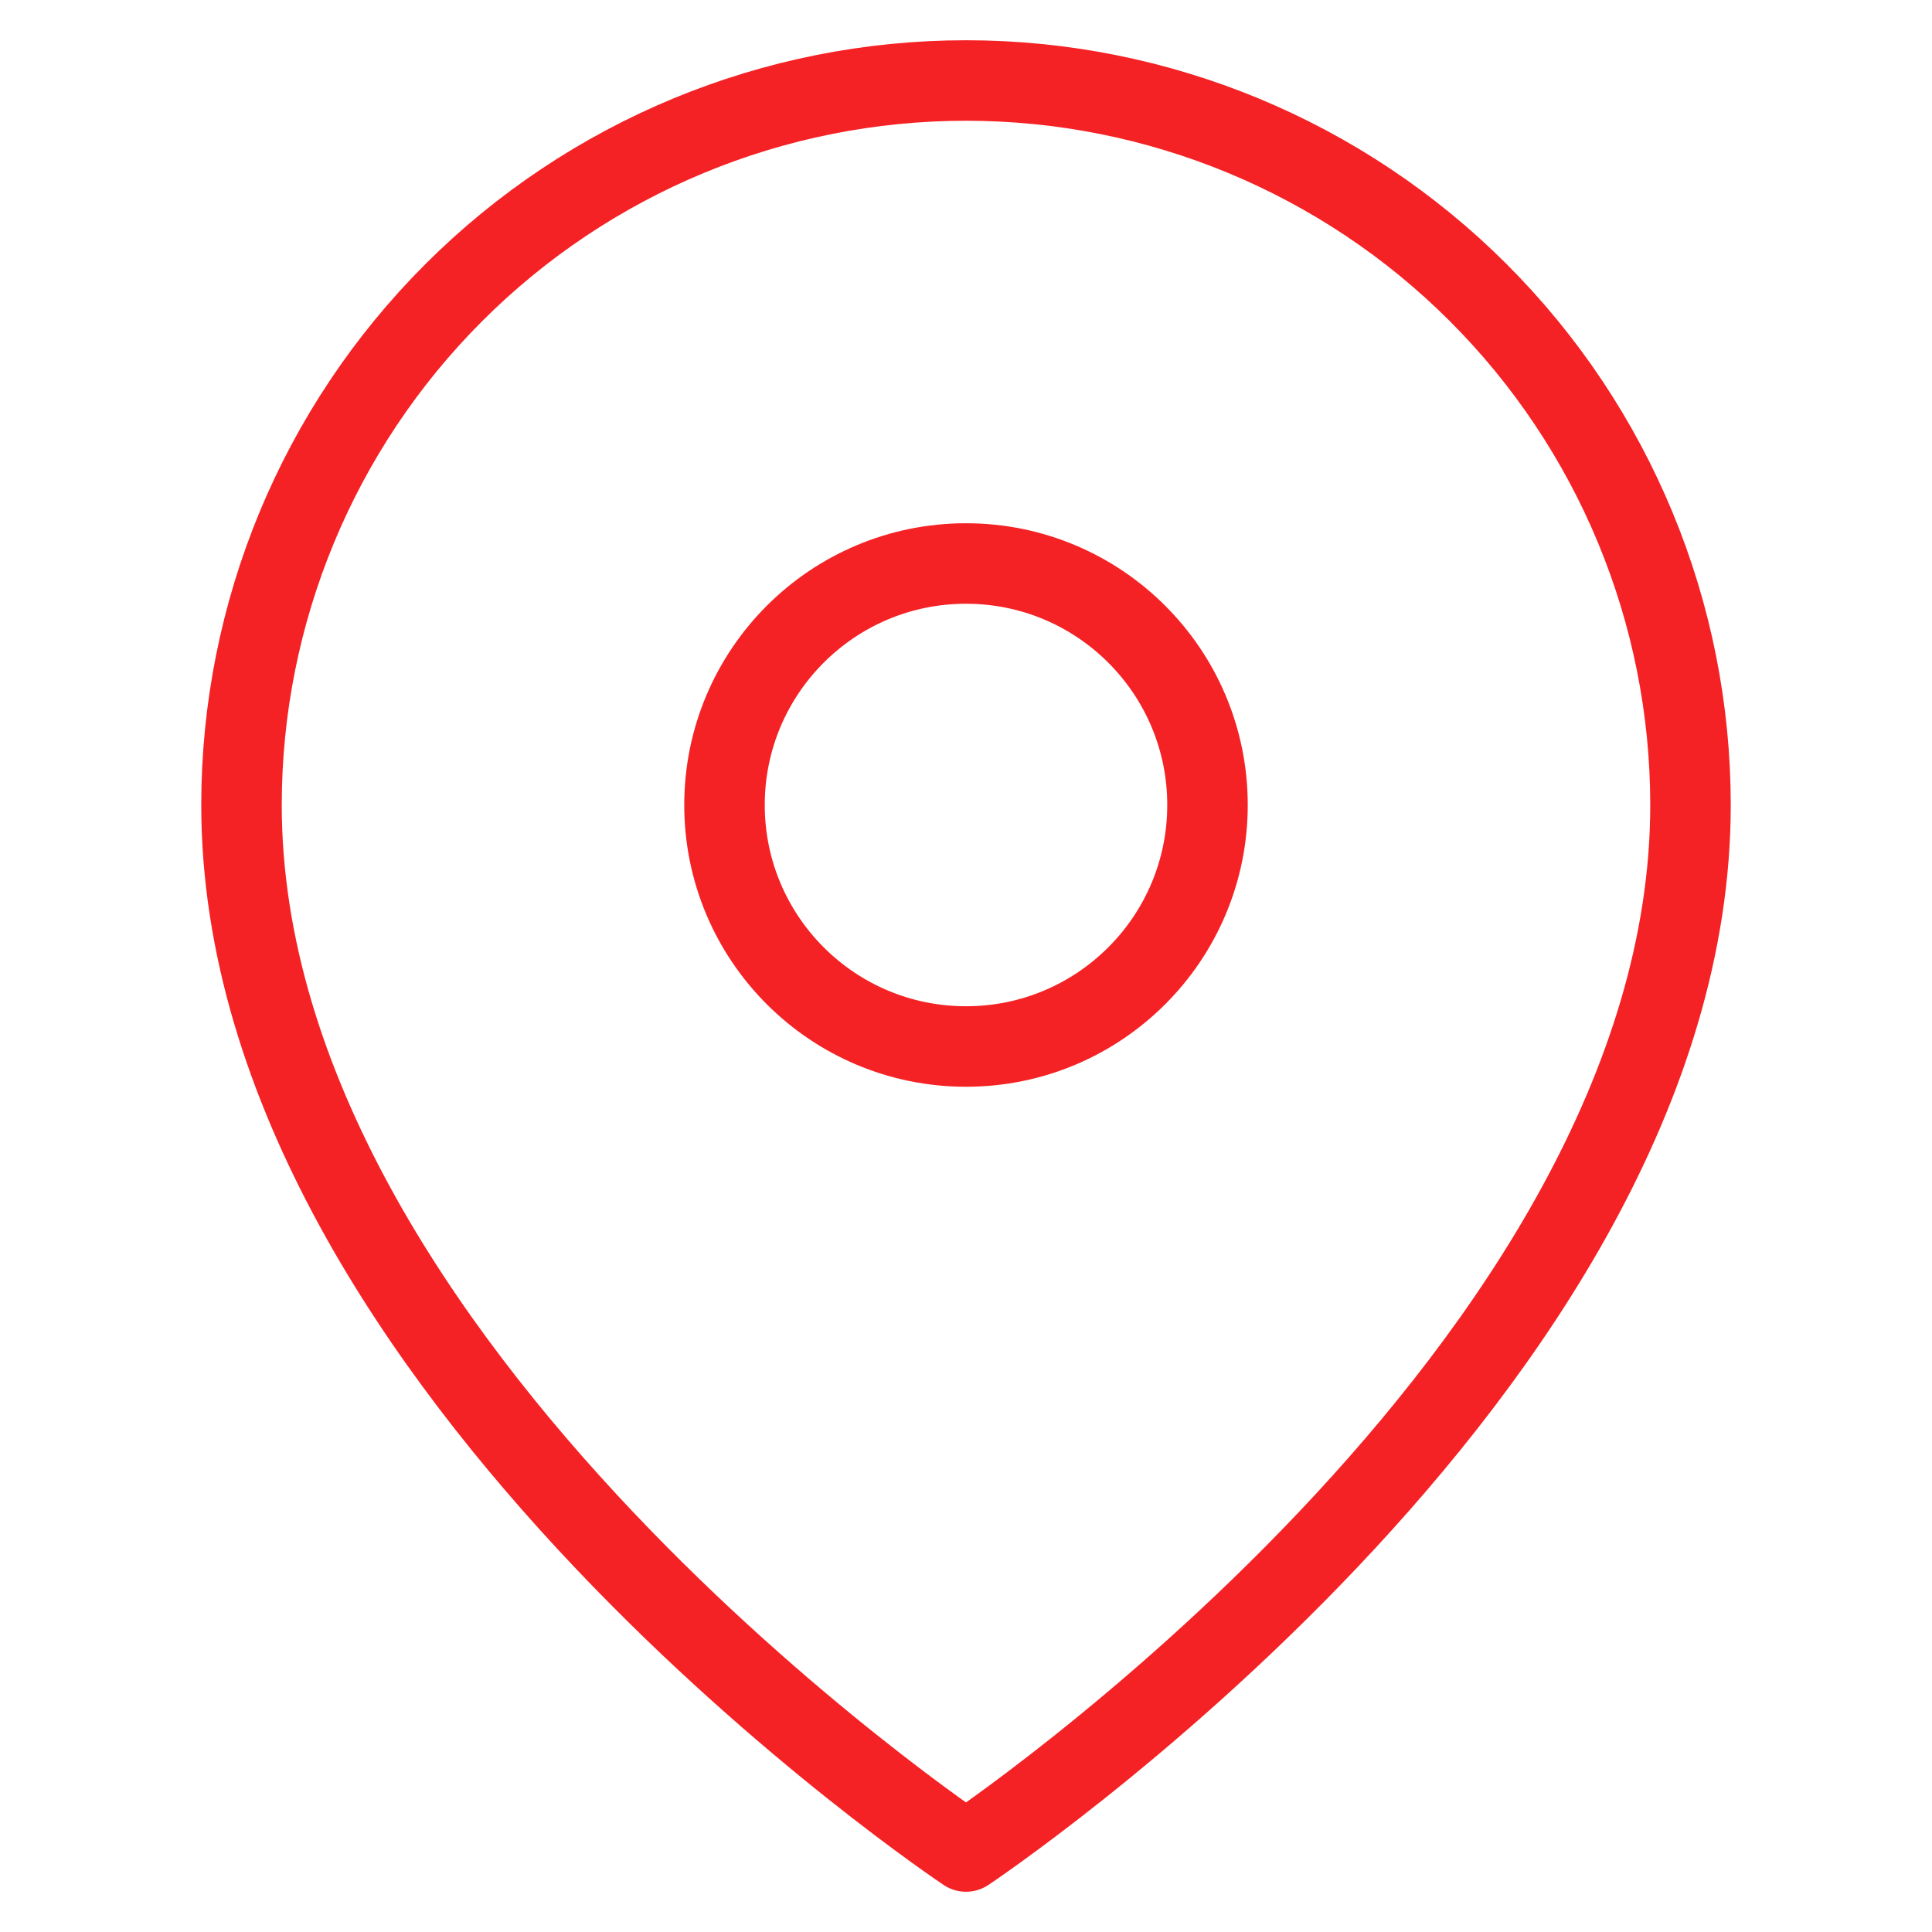
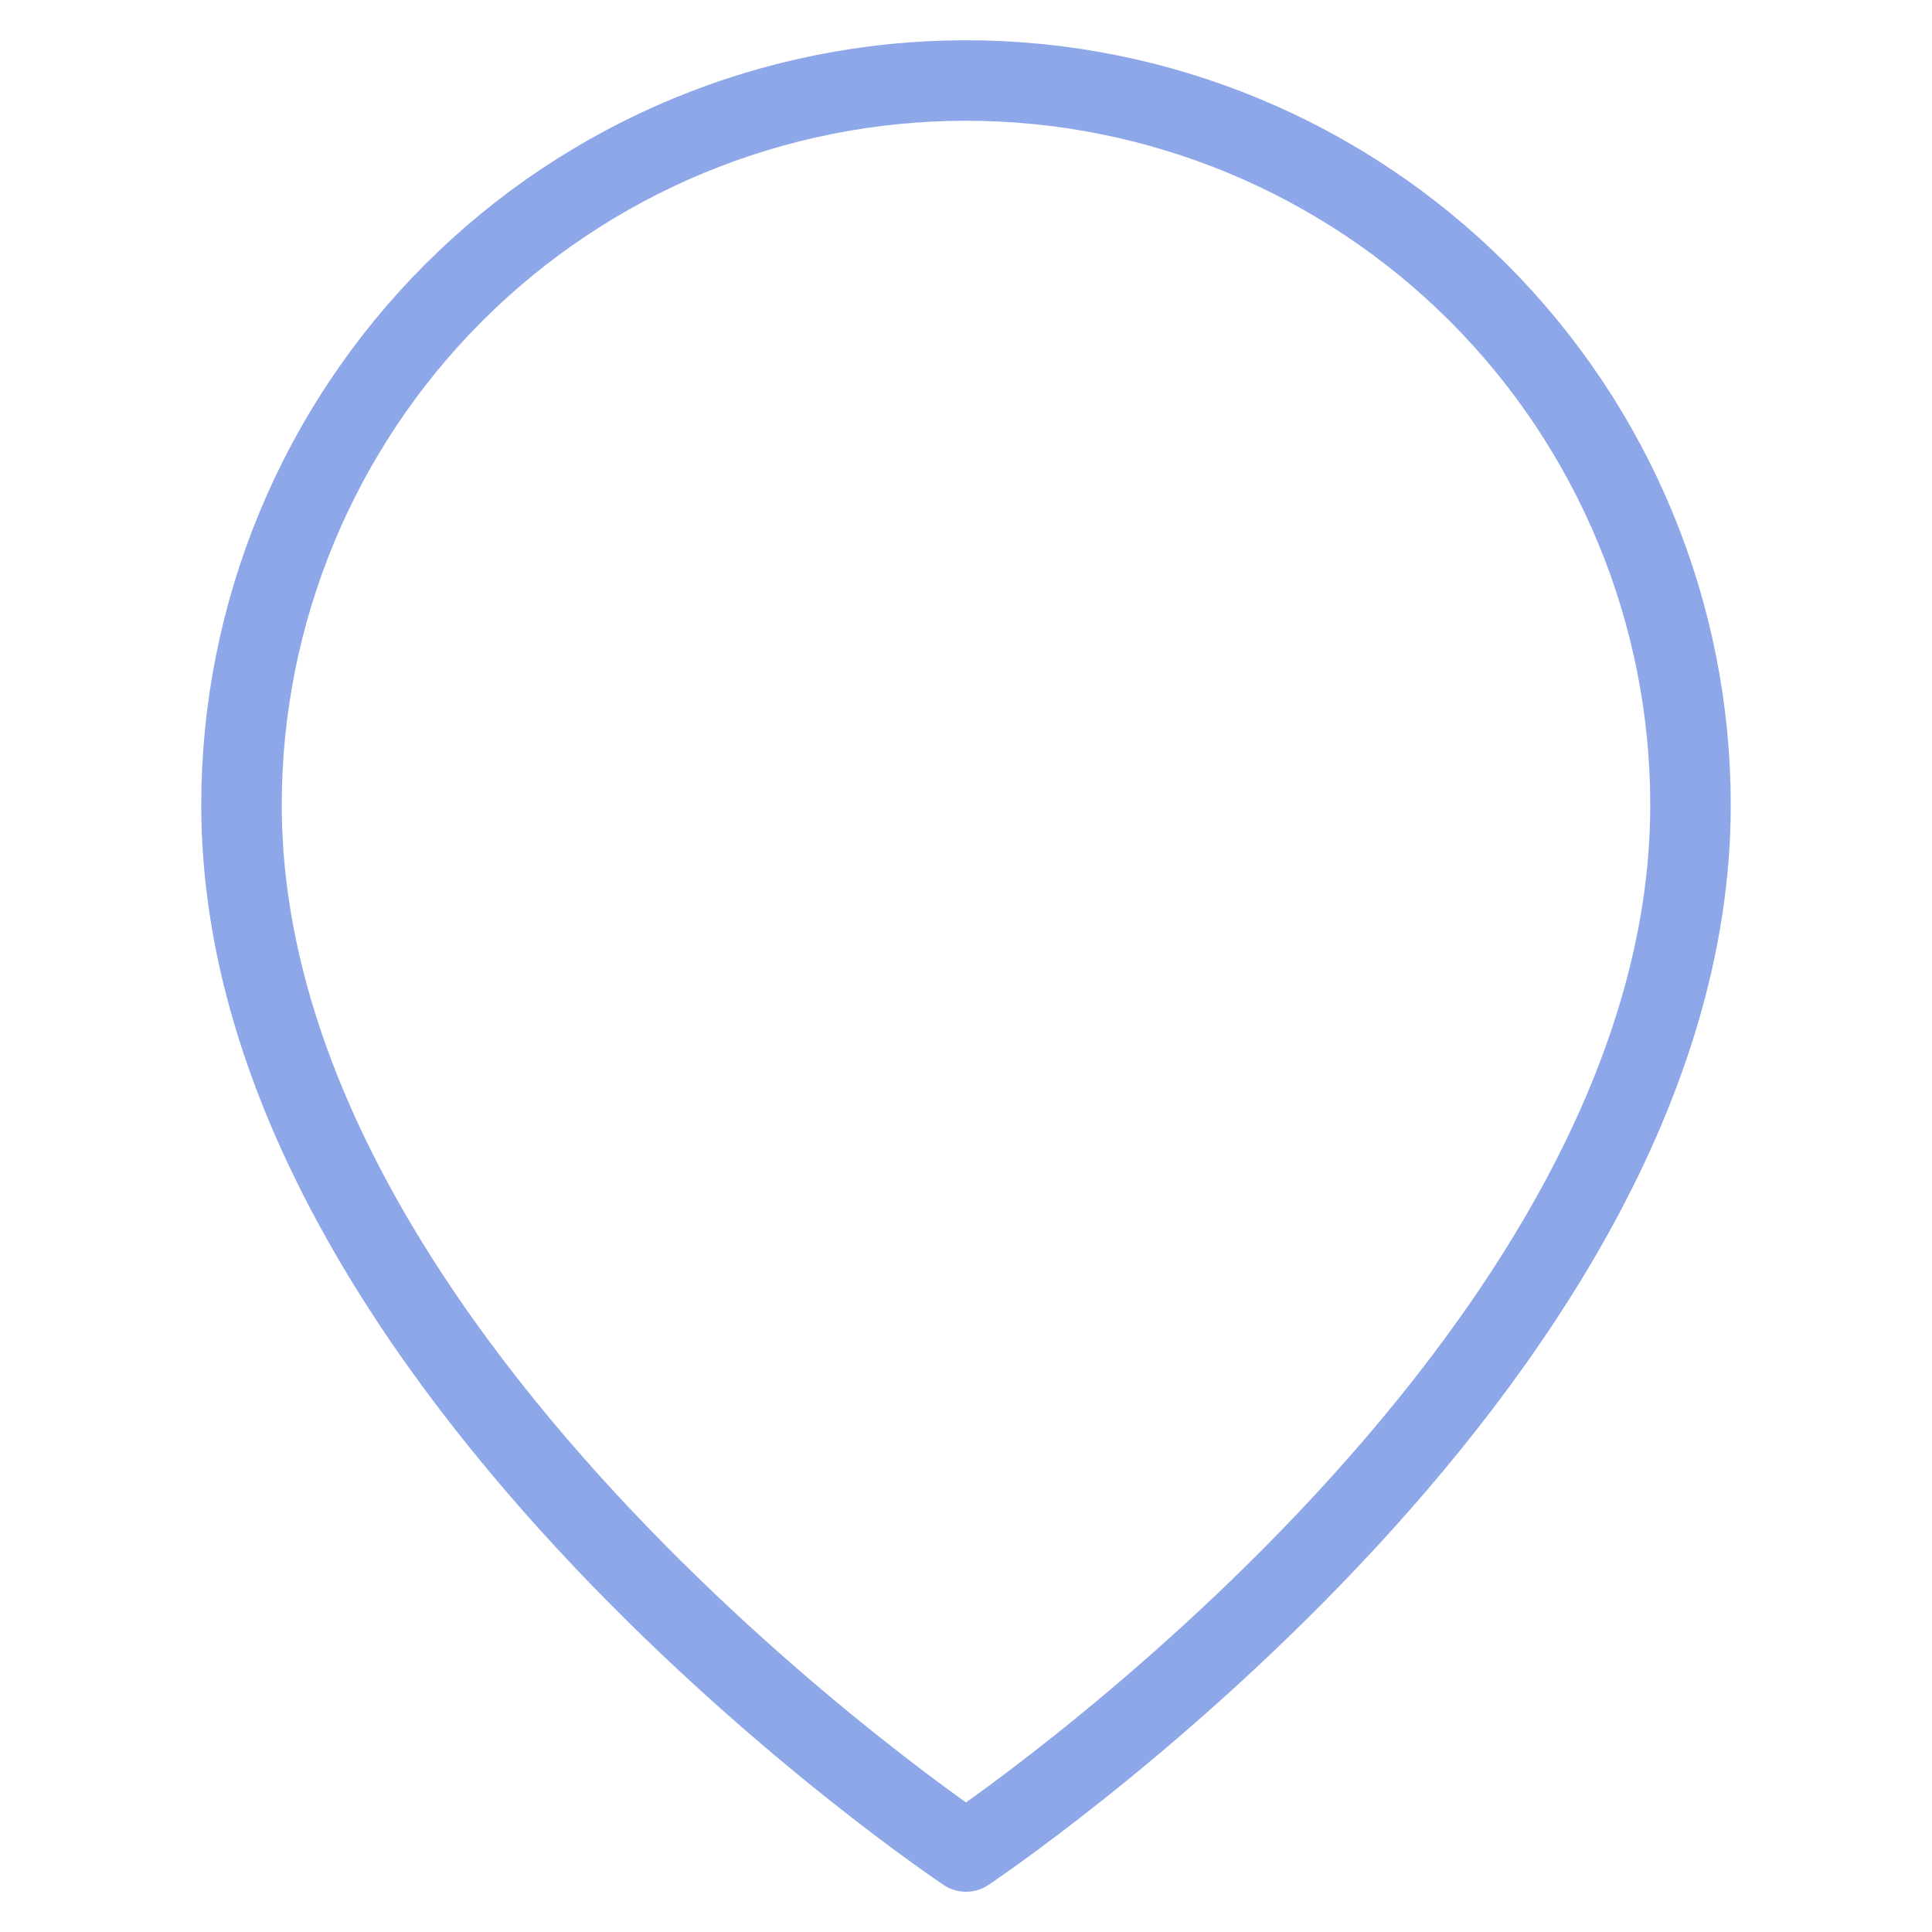
<svg xmlns="http://www.w3.org/2000/svg" width="24" height="24" viewBox="0 0 24 24" fill="none">
-   <path d="M21 10C21 17 12 23 12 23C12 23 3 17 3 10C3 7.613 3.948 5.324 5.636 3.636C7.324 1.948 9.613 1 12 1C14.387 1 16.676 1.948 18.364 3.636C20.052 5.324 21 7.613 21 10Z" stroke="#F52225" stroke-linecap="round" stroke-linejoin="round" />
-   <path d="M12 13C13.657 13 15 11.657 15 10C15 8.343 13.657 7 12 7C10.343 7 9 8.343 9 10C9 11.657 10.343 13 12 13Z" stroke="#F52225" stroke-linecap="round" stroke-linejoin="round" />
+   <path d="M21 10C21 17 12 23 12 23C12 23 3 17 3 10C3 7.613 3.948 5.324 5.636 3.636C7.324 1.948 9.613 1 12 1C14.387 1 16.676 1.948 18.364 3.636C20.052 5.324 21 7.613 21 10Z" stroke="#8ea7e9" stroke-linecap="round" stroke-linejoin="round" />
+   <path d="M12 13C13.657 13 15 11.657 15 10C15 8.343 13.657 7 12 7C10.343 7 9 8.343 9 10C9 11.657 10.343 13 12 13Z" stroke="#8ea7e95" stroke-linecap="round" stroke-linejoin="round" />
</svg>
